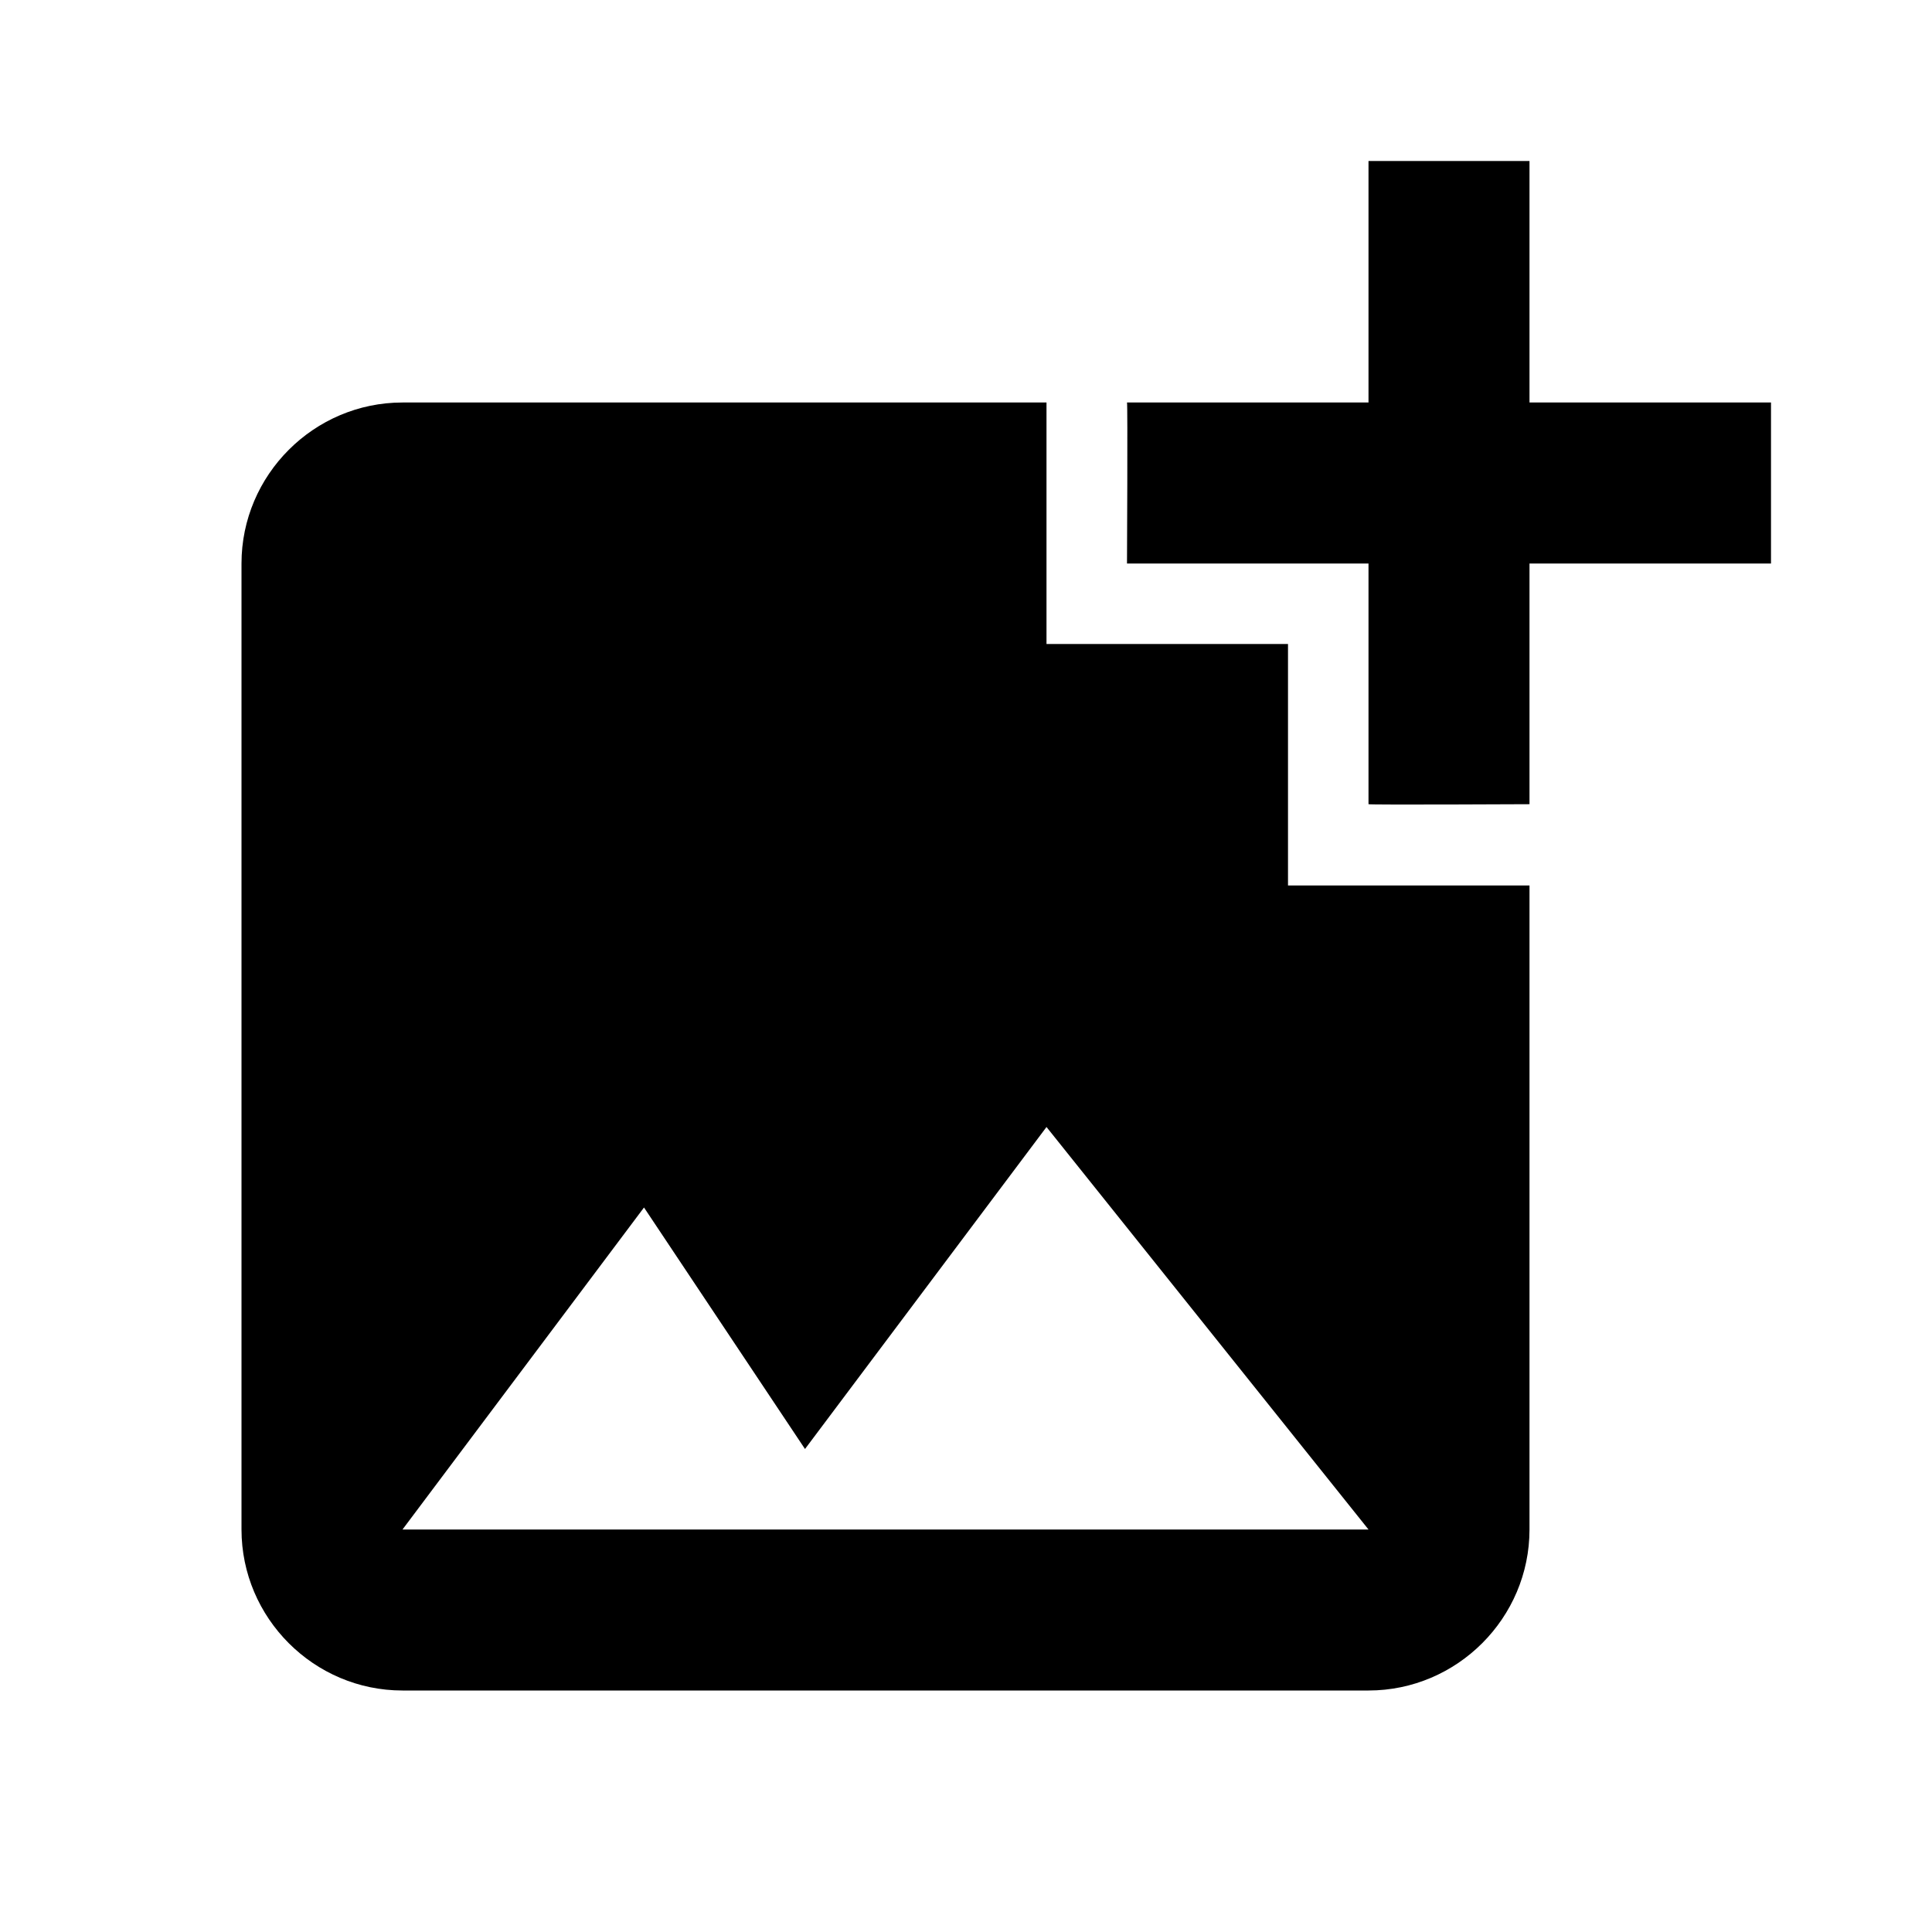
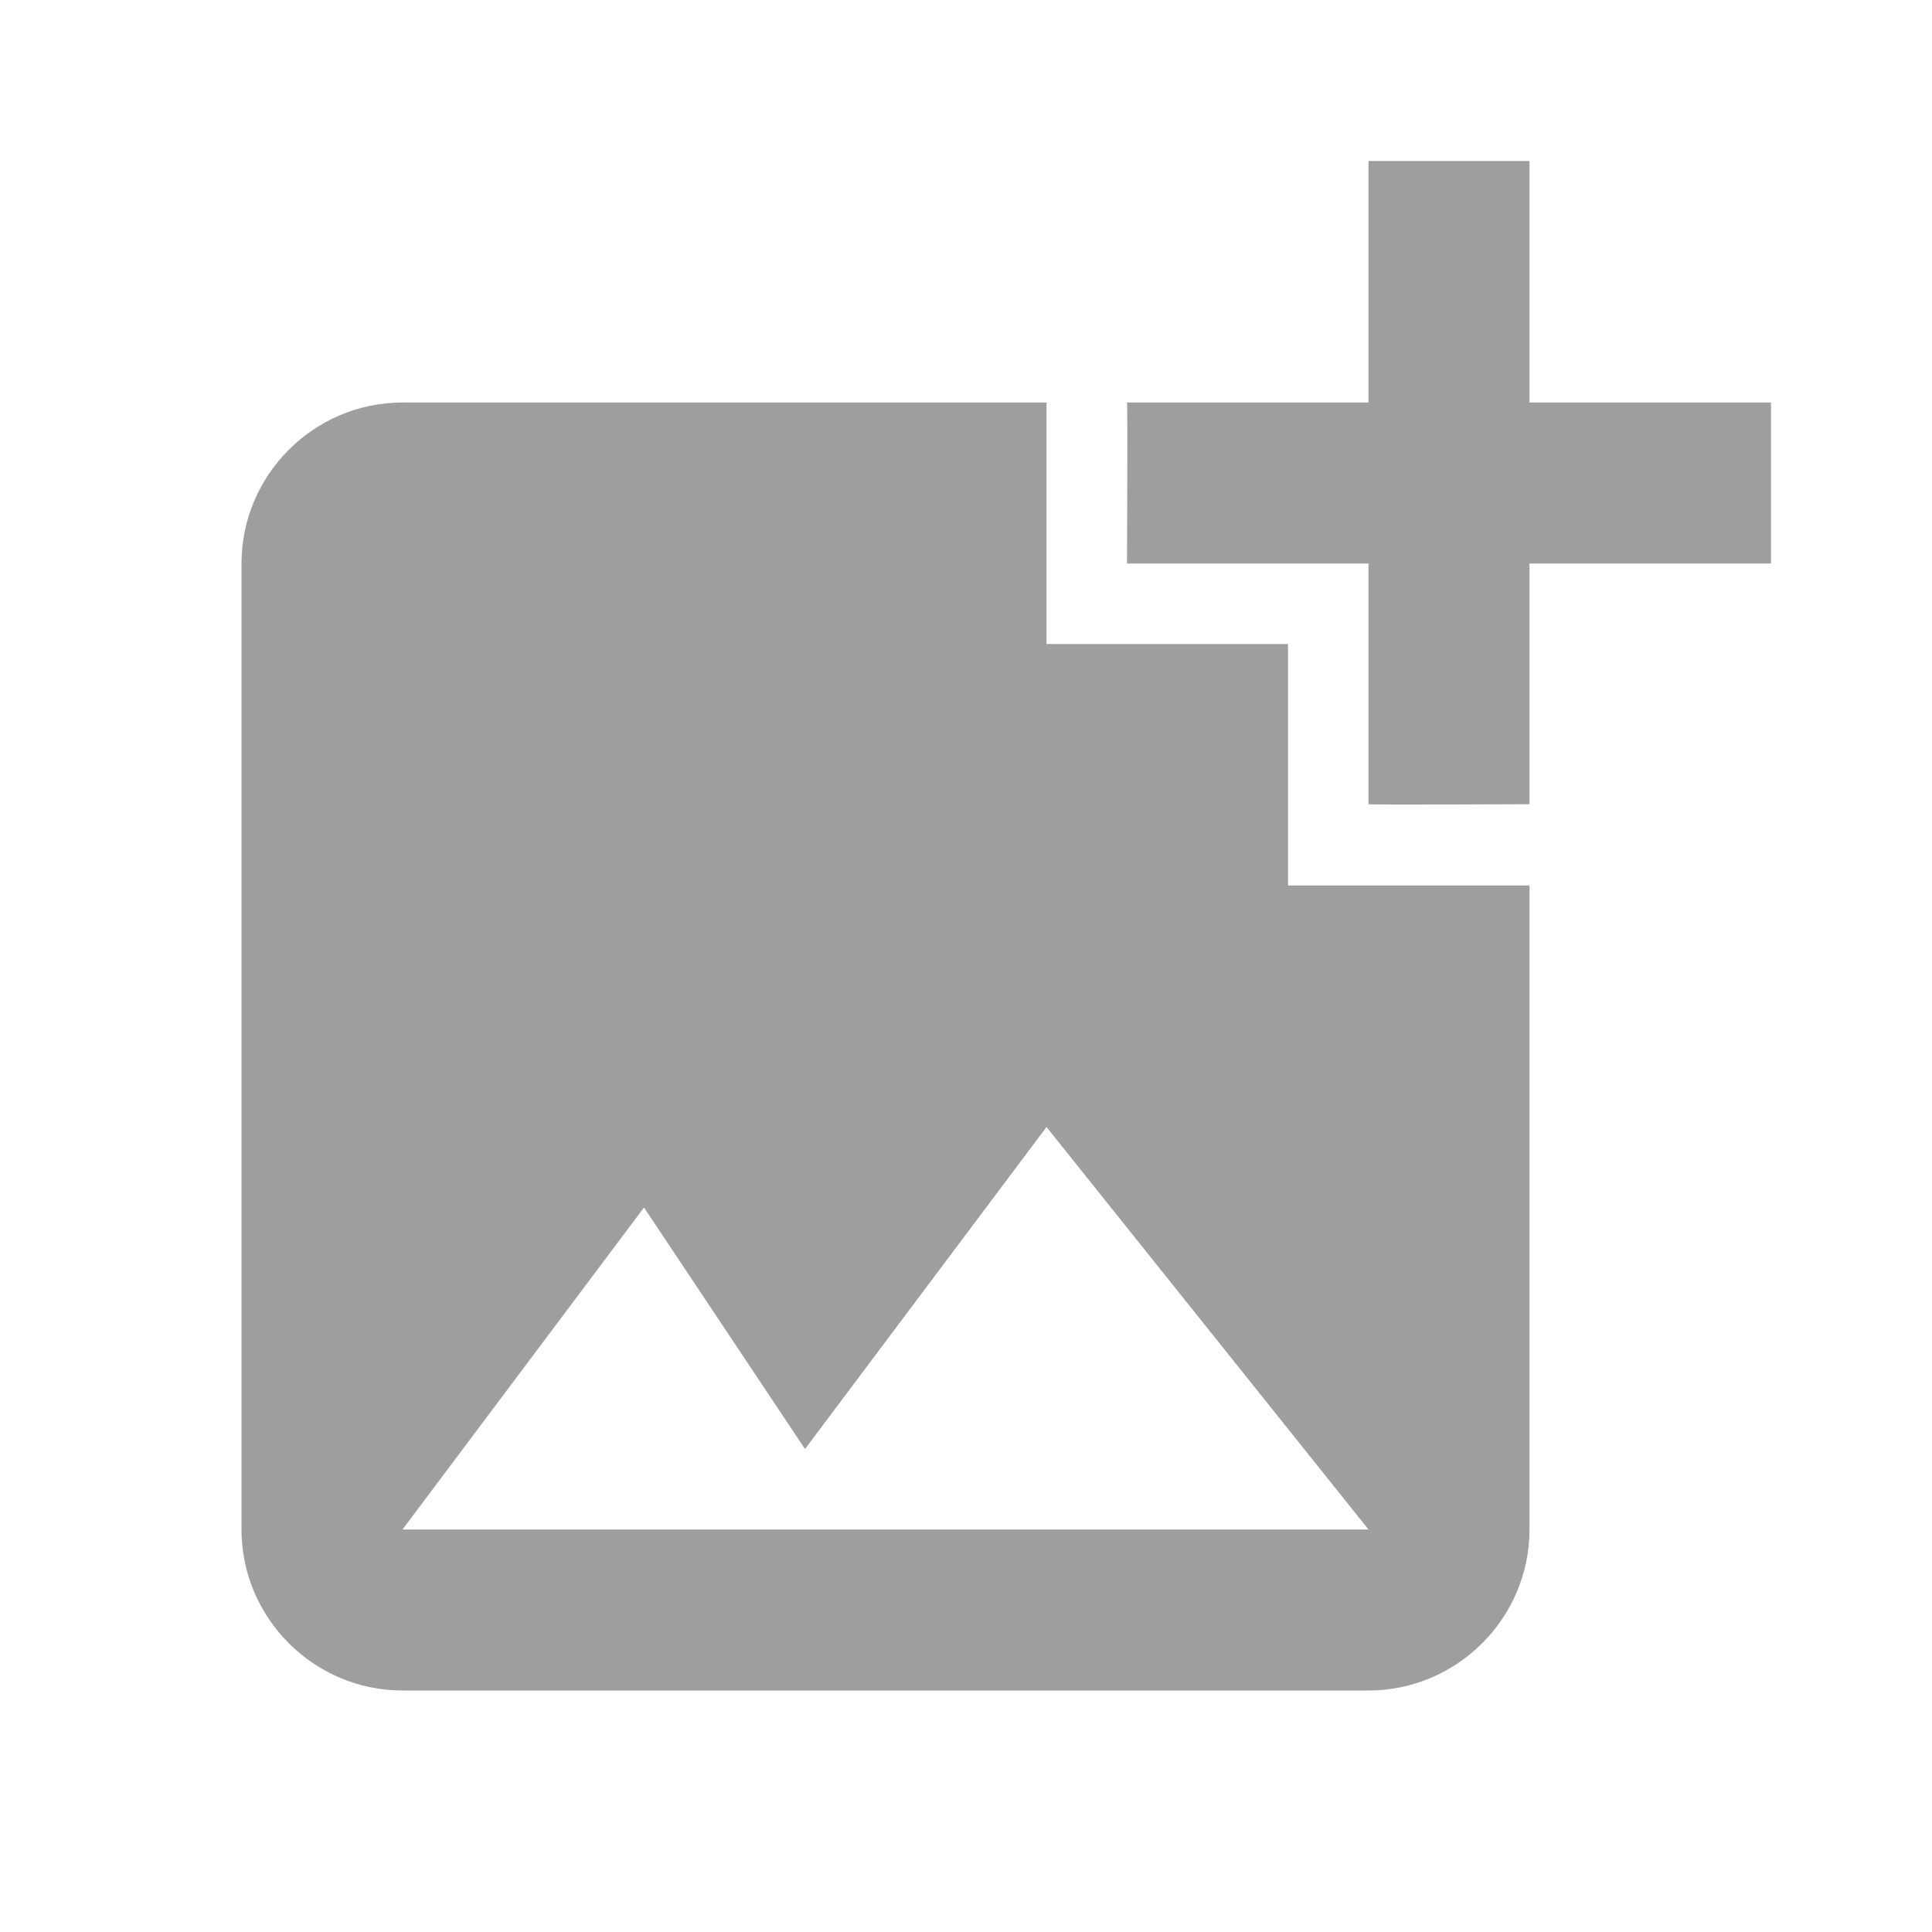
- <svg xmlns="http://www.w3.org/2000/svg" height="24px" viewBox="0 0 24 24" width="24px" fill="#000000">
+ <svg xmlns="http://www.w3.org/2000/svg" height="24px" viewBox="0 0 24 24" width="24px" fill="#9e9e9e">
  <path d="M0 0h24v24H0z" fill="none" />
  <path d="M19 7v2.99s-1.99.01-2 0V7h-3s.01-1.99 0-2h3V2h2v3h3v2h-3zm-3 4V8h-3V5H5c-1.1 0-2 .9-2 2v12c0 1.1.9 2 2 2h12c1.1 0 2-.9 2-2v-8h-3zM5 19l3-4 2 3 3-4 4 5H5z" />
</svg>
